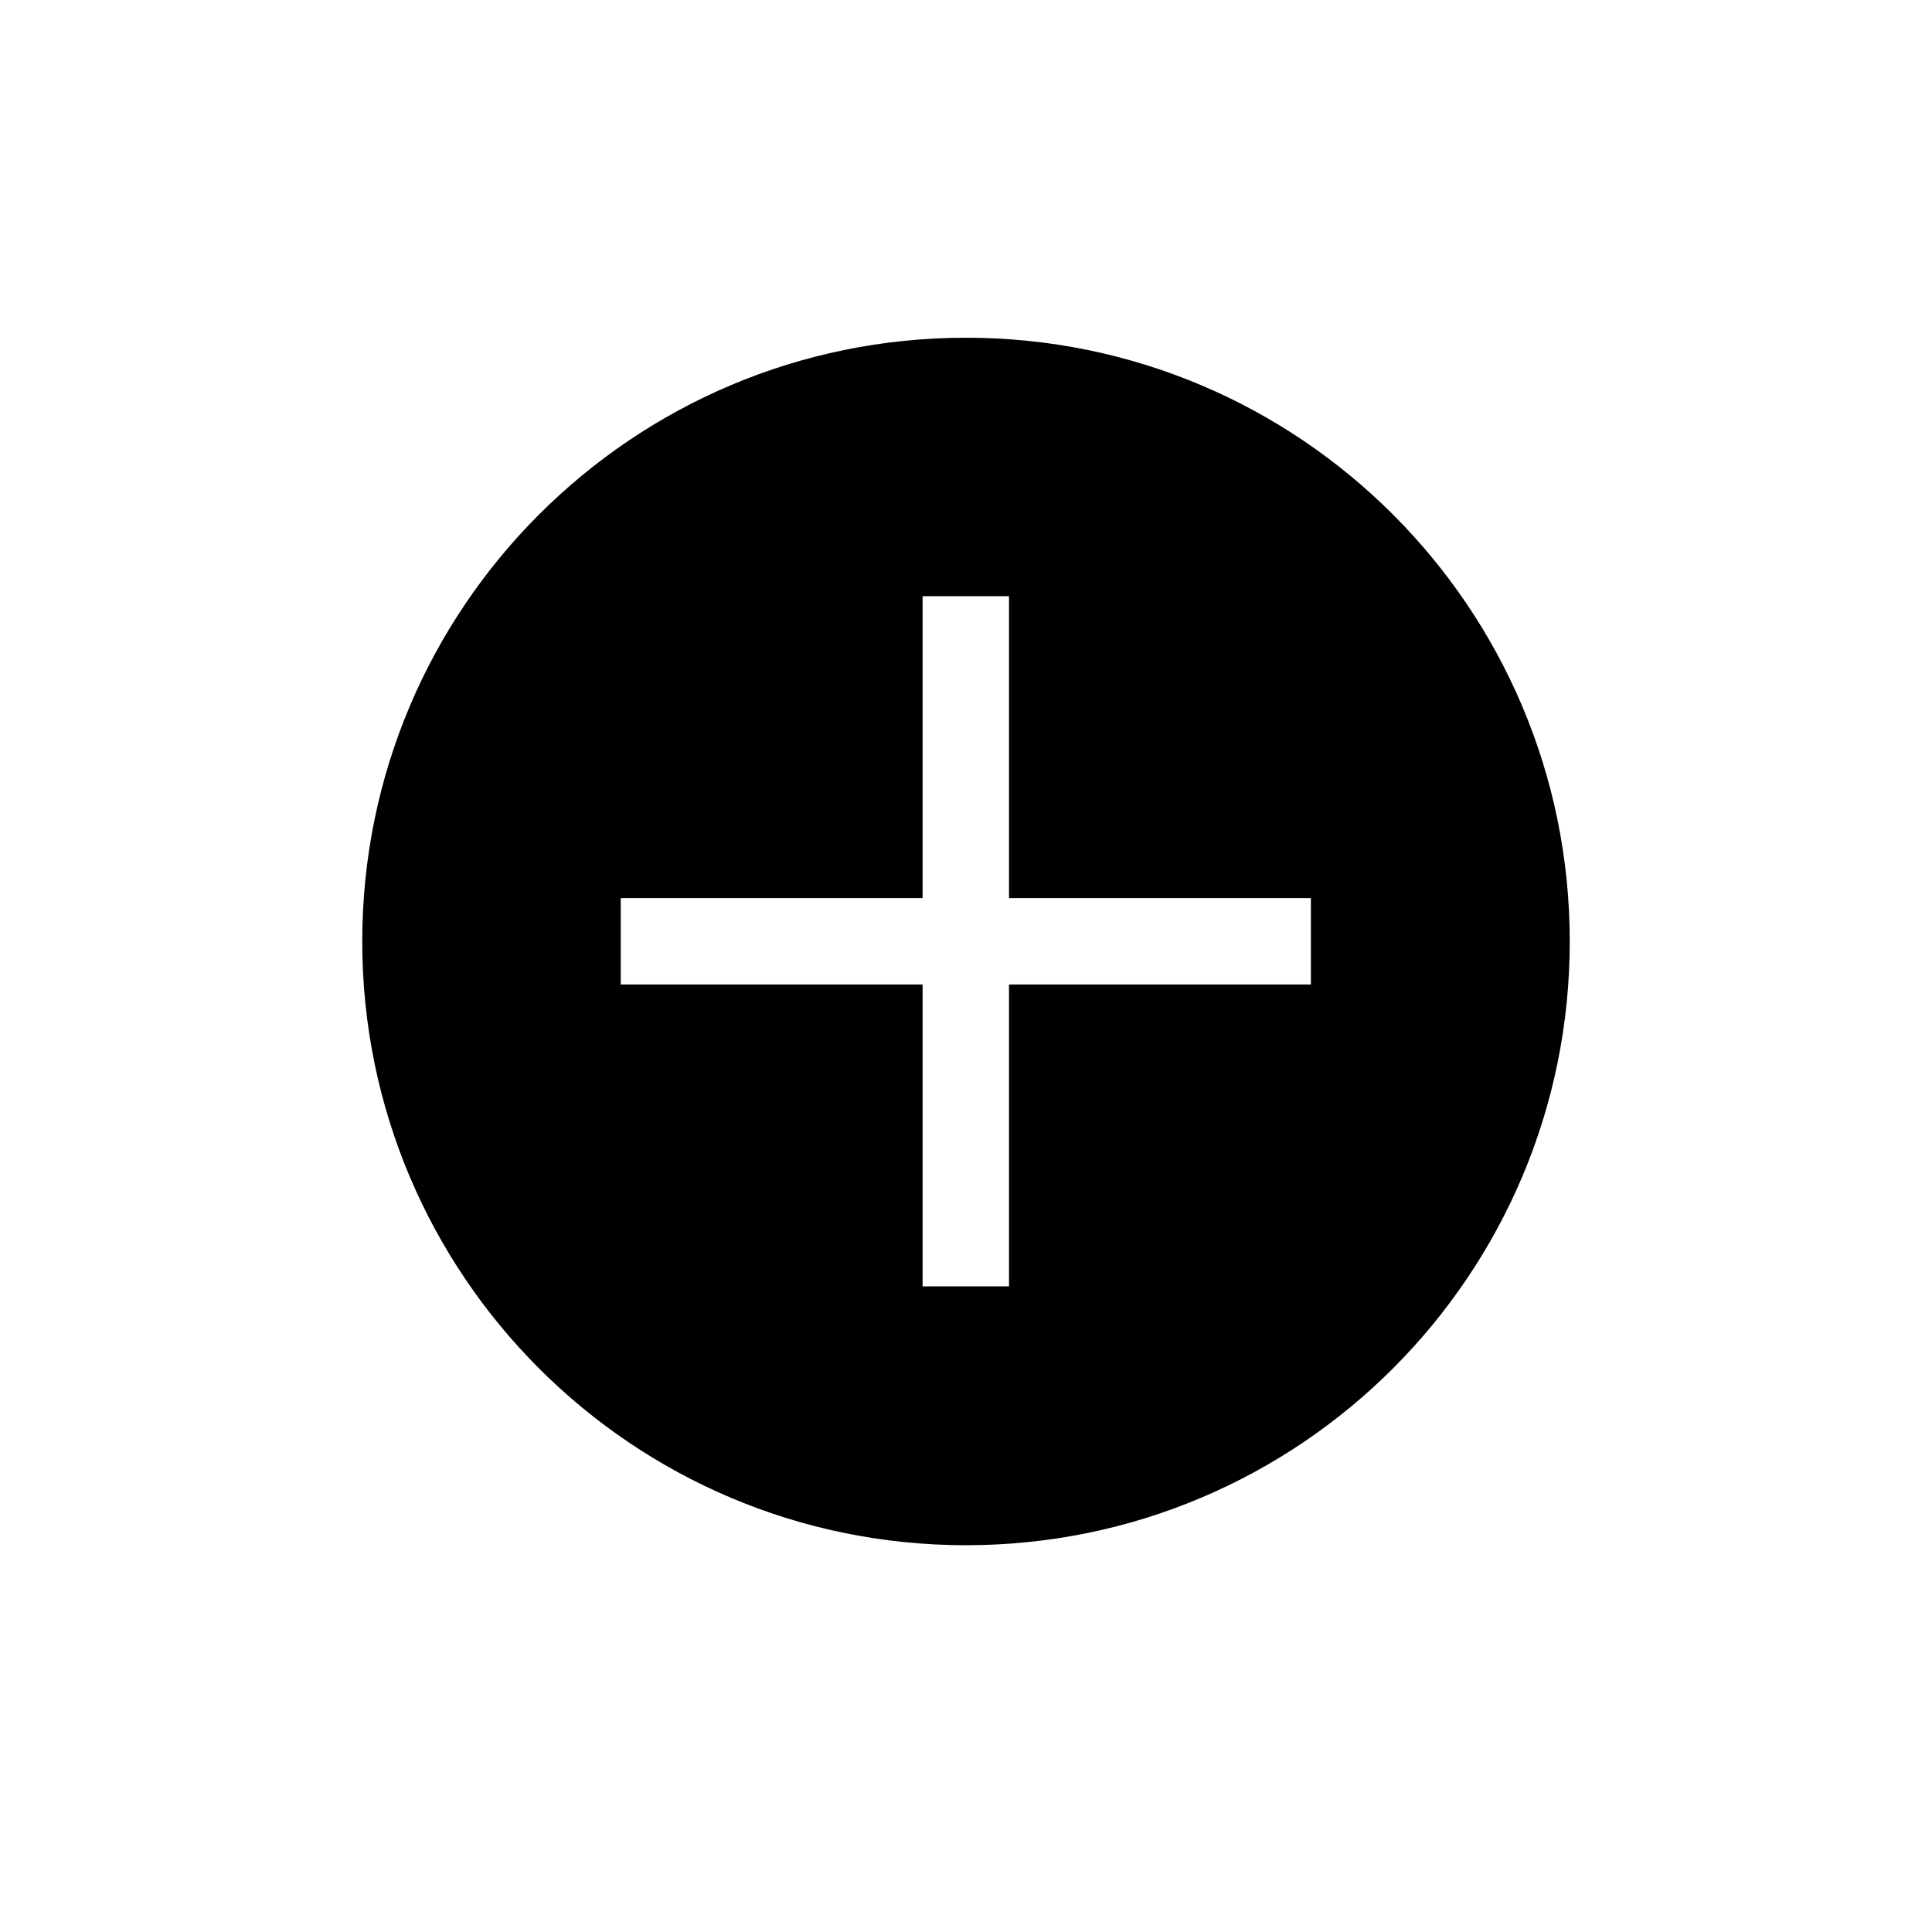
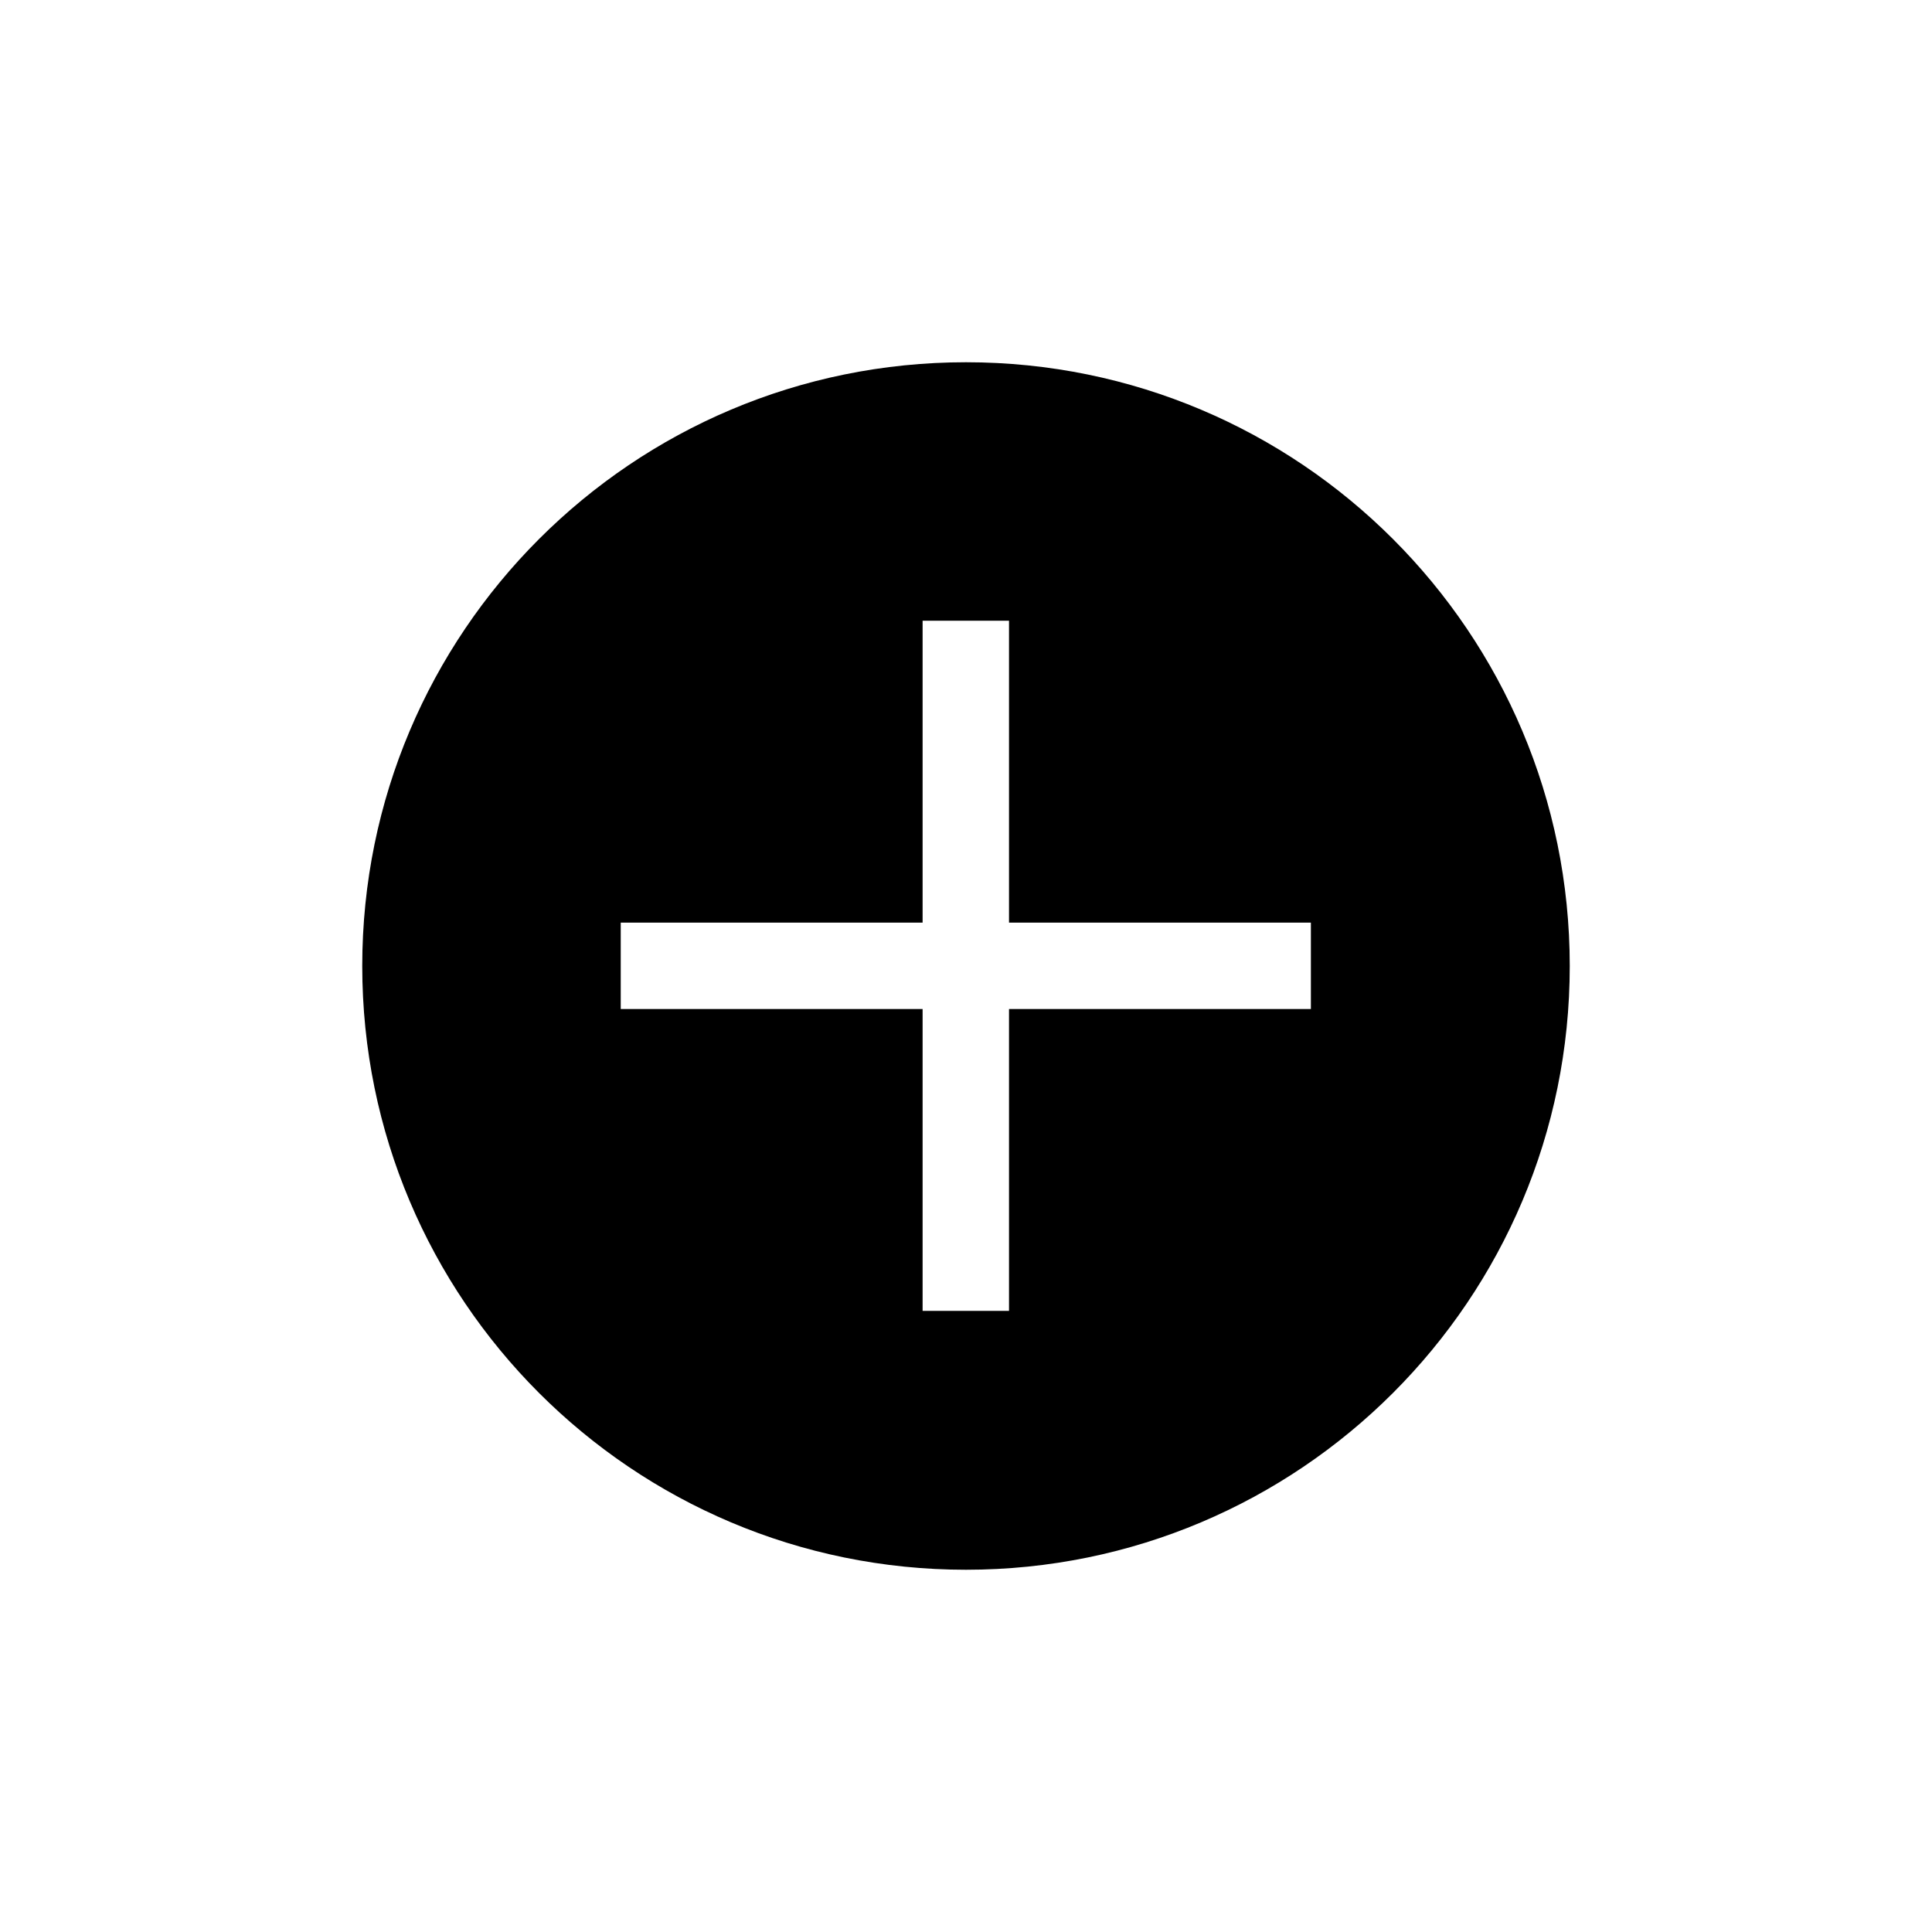
- <svg xmlns="http://www.w3.org/2000/svg" width="512" height="512" viewBox="0 0 512 512">
-   <path d="M256 89.5c-88.4 0-160 71.6-160 160s71.6 160 160 160 160-71.6 160-160-71.6-160-160-160zm91.4 171.4h-80v80h-22.9v-80h-80V238h80v-80h22.9v80h80v22.9z" />
+ <svg xmlns="http://www.w3.org/2000/svg" width="512px" height="512px" viewBox="0 0 512 512" version="1.1">
+   <g id="plus-circled" stroke="none" stroke-width="1" fill="none" fill-rule="evenodd">
+     <path d="M256,96 C167.6,96 96,167.6 96,256 C96,344.4 167.6,416 256,416 C344.4,416 416,344.4 416,256 C416,167.6 344.4,96 256,96 Z M347.4,267.4 L267.4,267.4 L267.4,347.4 L244.5,347.4 L244.5,267.4 L164.5,267.4 L164.5,244.5 L244.5,244.5 L244.5,164.5 L267.4,164.5 L267.4,244.5 L347.4,244.5 L347.4,267.4 Z" id="Shape" fill="#000000" fill-rule="nonzero" />
+   </g>
</svg>
